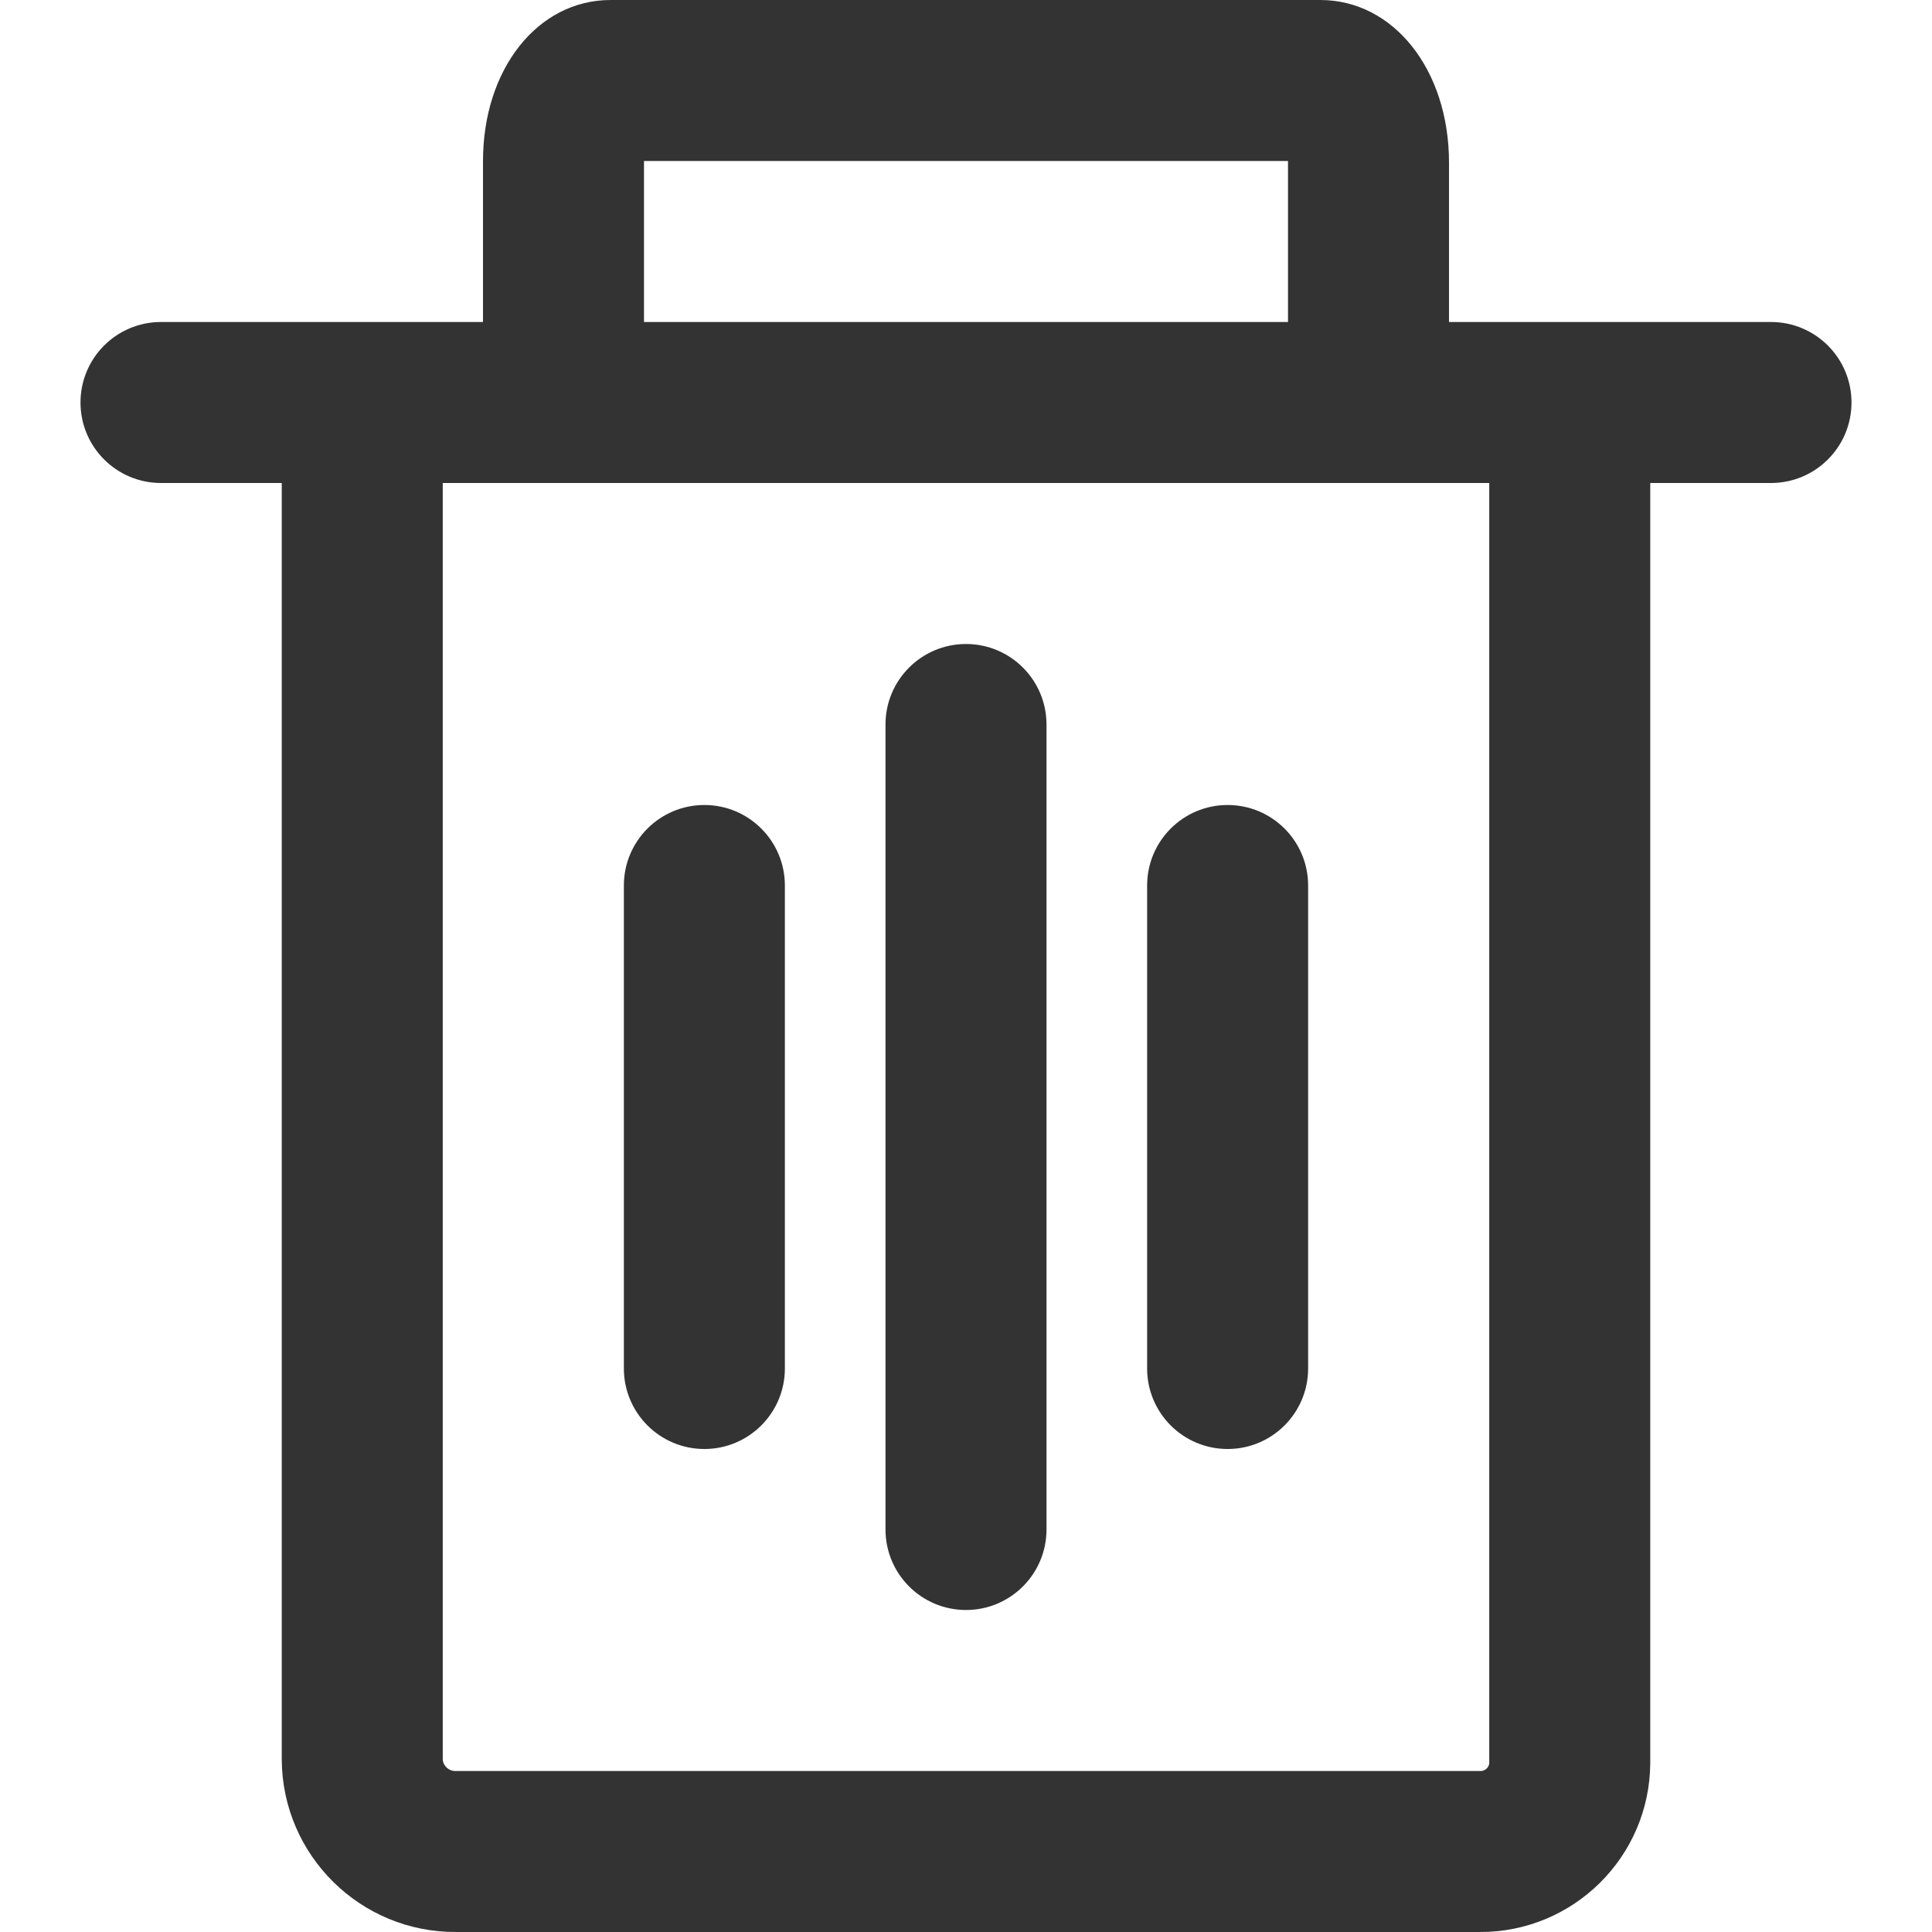
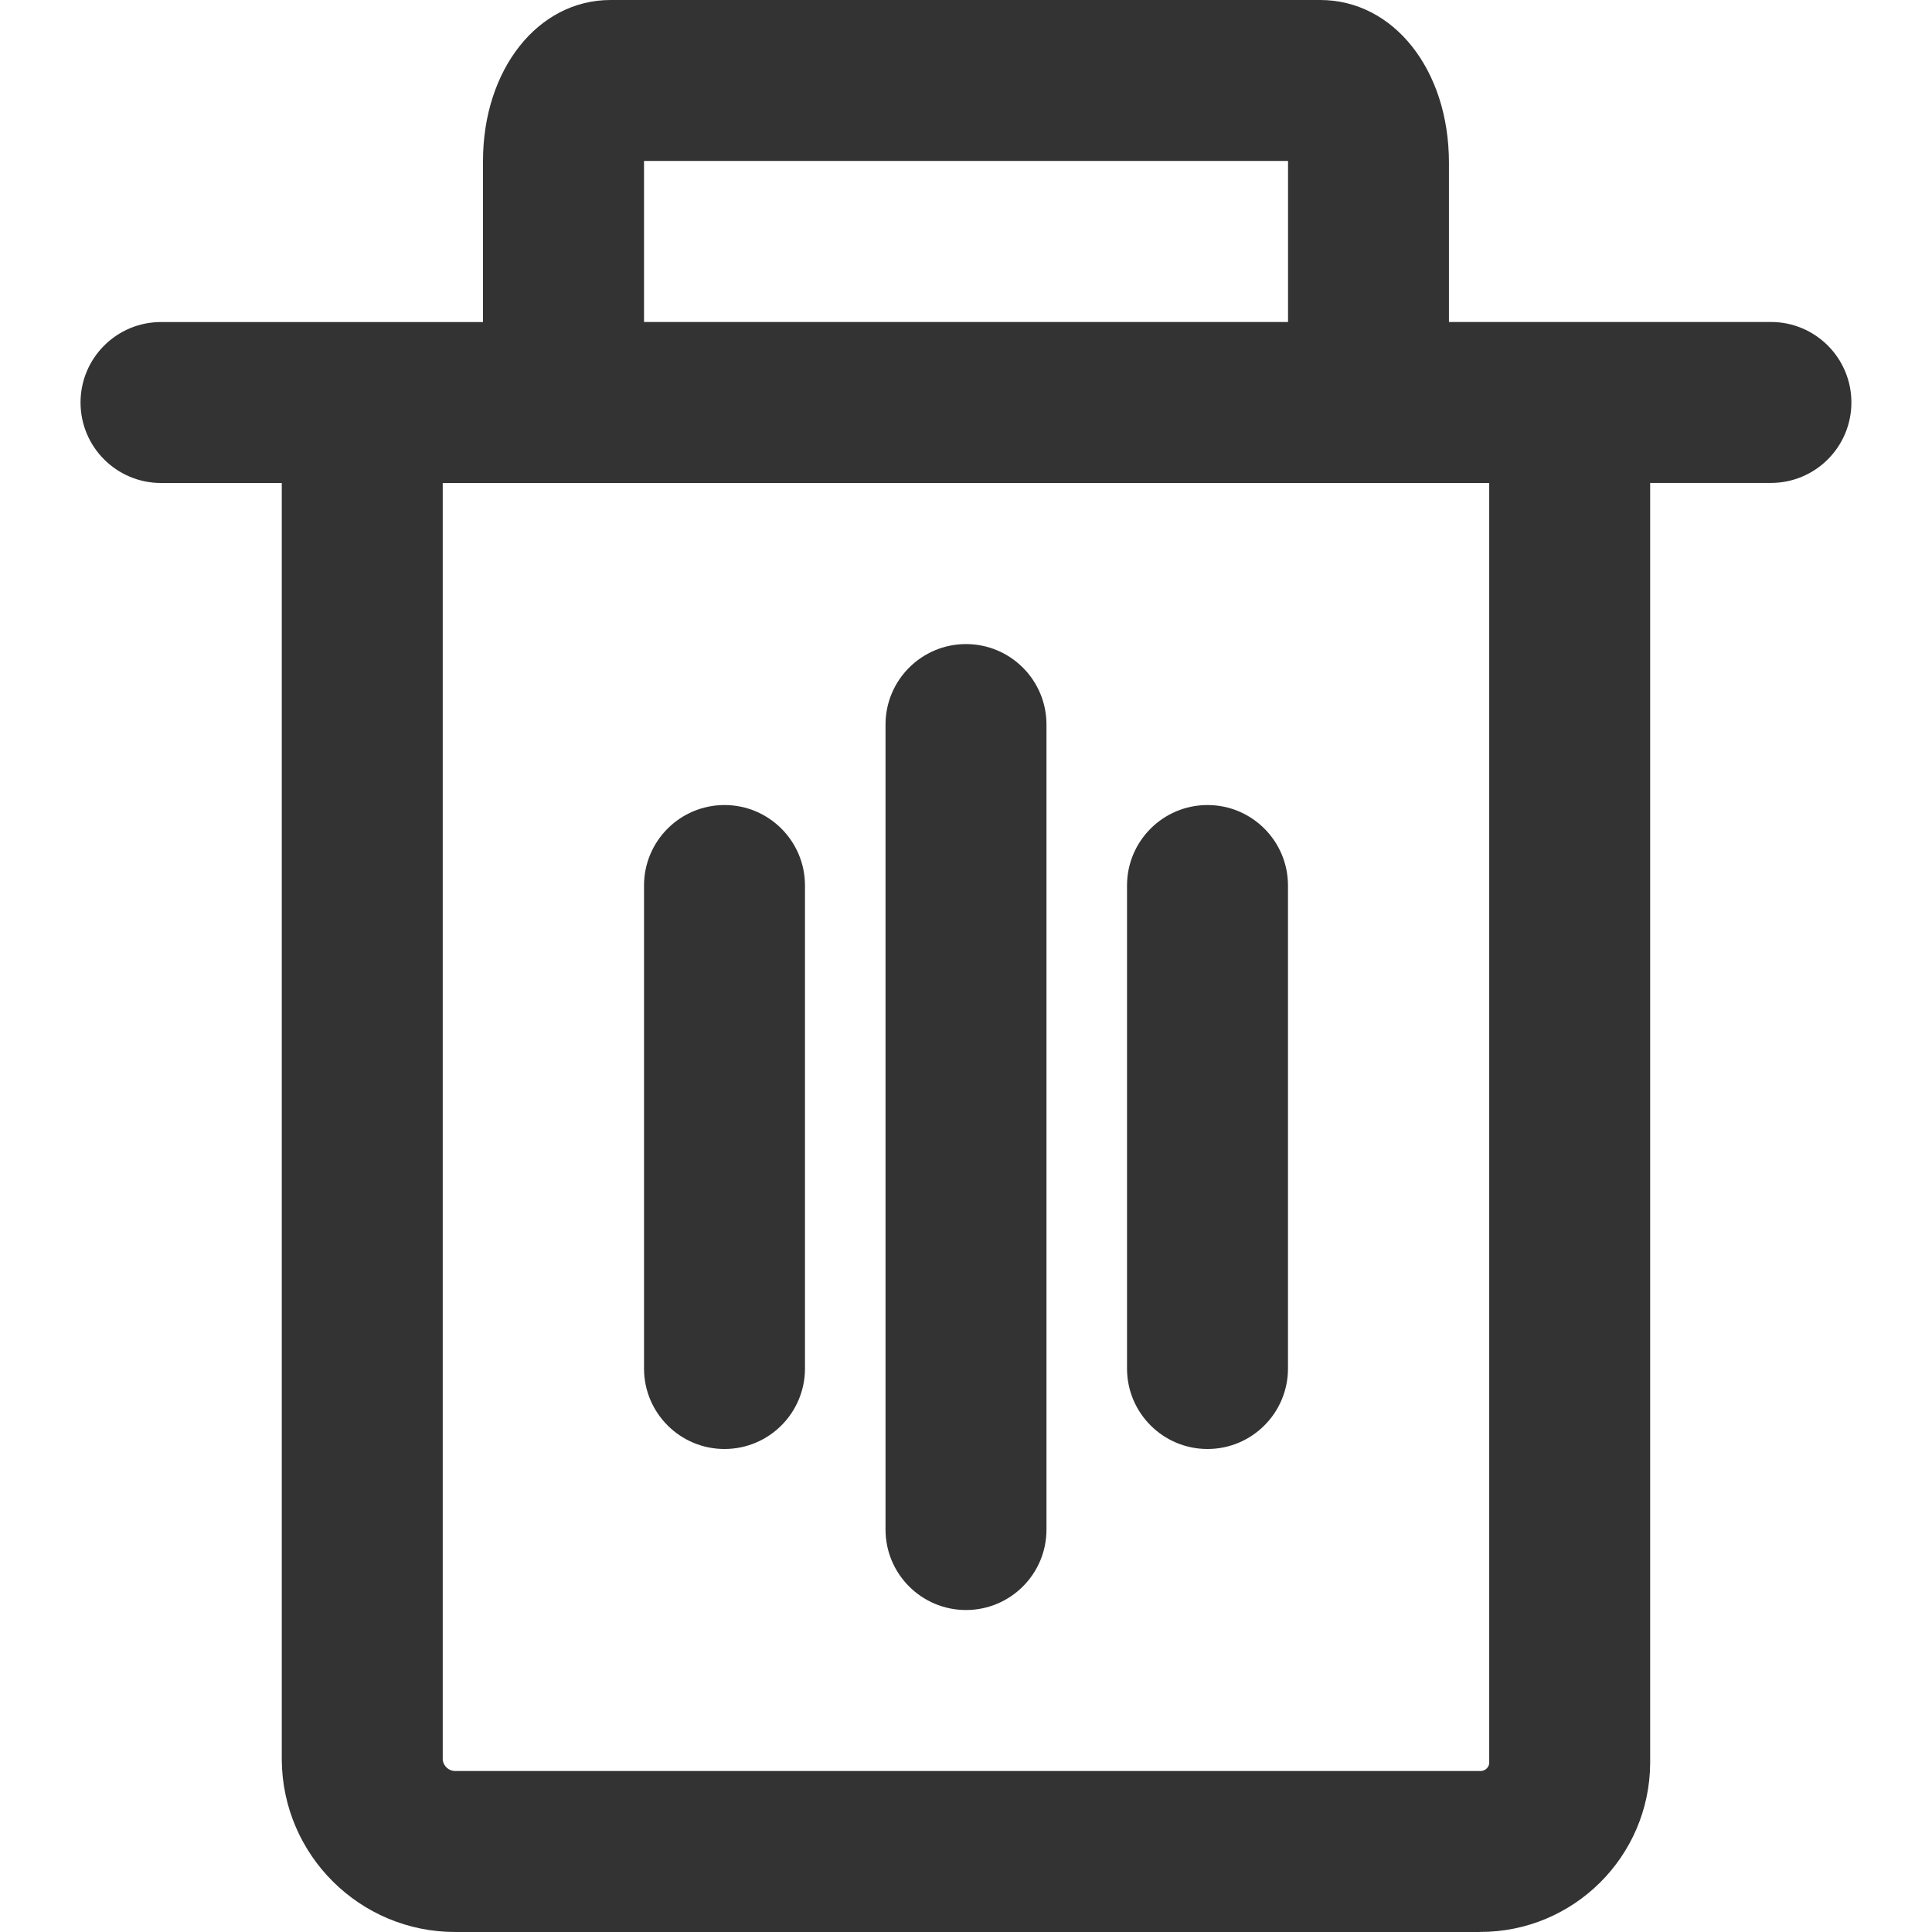
- <svg xmlns="http://www.w3.org/2000/svg" viewBox="0 0 96 96">
-   <path d="M88 16H72V8.08C72 3.47 69.25 0 65.6 0H30.34C26.72 0 24 3.43 24 8v8H8a4 4 0 0 0 0 8h6v63.45A8.62 8.62 0 0 0 22.67 96h50.85A8.44 8.44 0 0 0 82 87.63V24h6a4 4 0 0 0 0-8zM32 8h32v8H32zm42 79.63a.44.44 0 0 1-.48.37H22.67a.63.63 0 0 1-.67-.55V24h52zM48 80a4 4 0 0 1-4-4V36a4 4 0 0 1 8 0v40a4 4 0 0 1-4 4zm-9-12V44a4 4 0 0 0-8 0v24a4 4 0 0 0 8 0zm26 0V44a4 4 0 0 0-8 0v24a4 4 0 0 0 8 0z" fill="#333" />
+ <svg xmlns="http://www.w3.org/2000/svg" version="1.1" width="32" height="32" viewBox="0 0 32 32">
+   <path fill="#333" d="M24.507 32h-16.95c-0.005 0-0.011 0-0.017 0-1.579 0-2.86-1.273-2.873-2.849v-21.151h-2c-0.736 0-1.333-0.597-1.333-1.333s0.597-1.333 1.333-1.333v0h5.333v-2.667c0-1.513 0.907-2.667 2.113-2.667h11.753c1.217 0 2.133 1.157 2.133 2.693v2.64h5.333c0.736 0 1.333 0.597 1.333 1.333s-0.597 1.333-1.333 1.333v0h-2v21.21c-0.013 1.544-1.268 2.79-2.813 2.79-0.005 0-0.009 0-0.014-0h0.001zM7.333 8v21.15c0.013 0.104 0.102 0.184 0.208 0.184 0.005 0 0.011-0 0.016-0.001l-0.001 0h16.95c0.005 0 0.010 0.001 0.015 0.001 0.073 0 0.134-0.053 0.145-0.123l0-0.001v-21.21zM10.667 5.333h10.667v-2.667h-10.667zM16 26.667c-0.736 0-1.333-0.597-1.333-1.333v0-13.333c0-0.736 0.597-1.333 1.333-1.333s1.333 0.597 1.333 1.333v0 13.333c0 0.736-0.597 1.333-1.333 1.333v0zM20 24c-0.736 0-1.333-0.597-1.333-1.333v0-8c0-0.736 0.597-1.333 1.333-1.333s1.333 0.597 1.333 1.333v0 8c0 0.736-0.597 1.333-1.333 1.333v0zM12 24c-0.736 0-1.333-0.597-1.333-1.333v0-8c0-0.736 0.597-1.333 1.333-1.333s1.333 0.597 1.333 1.333v0 8c0 0.736-0.597 1.333-1.333 1.333v0z" />
</svg>
